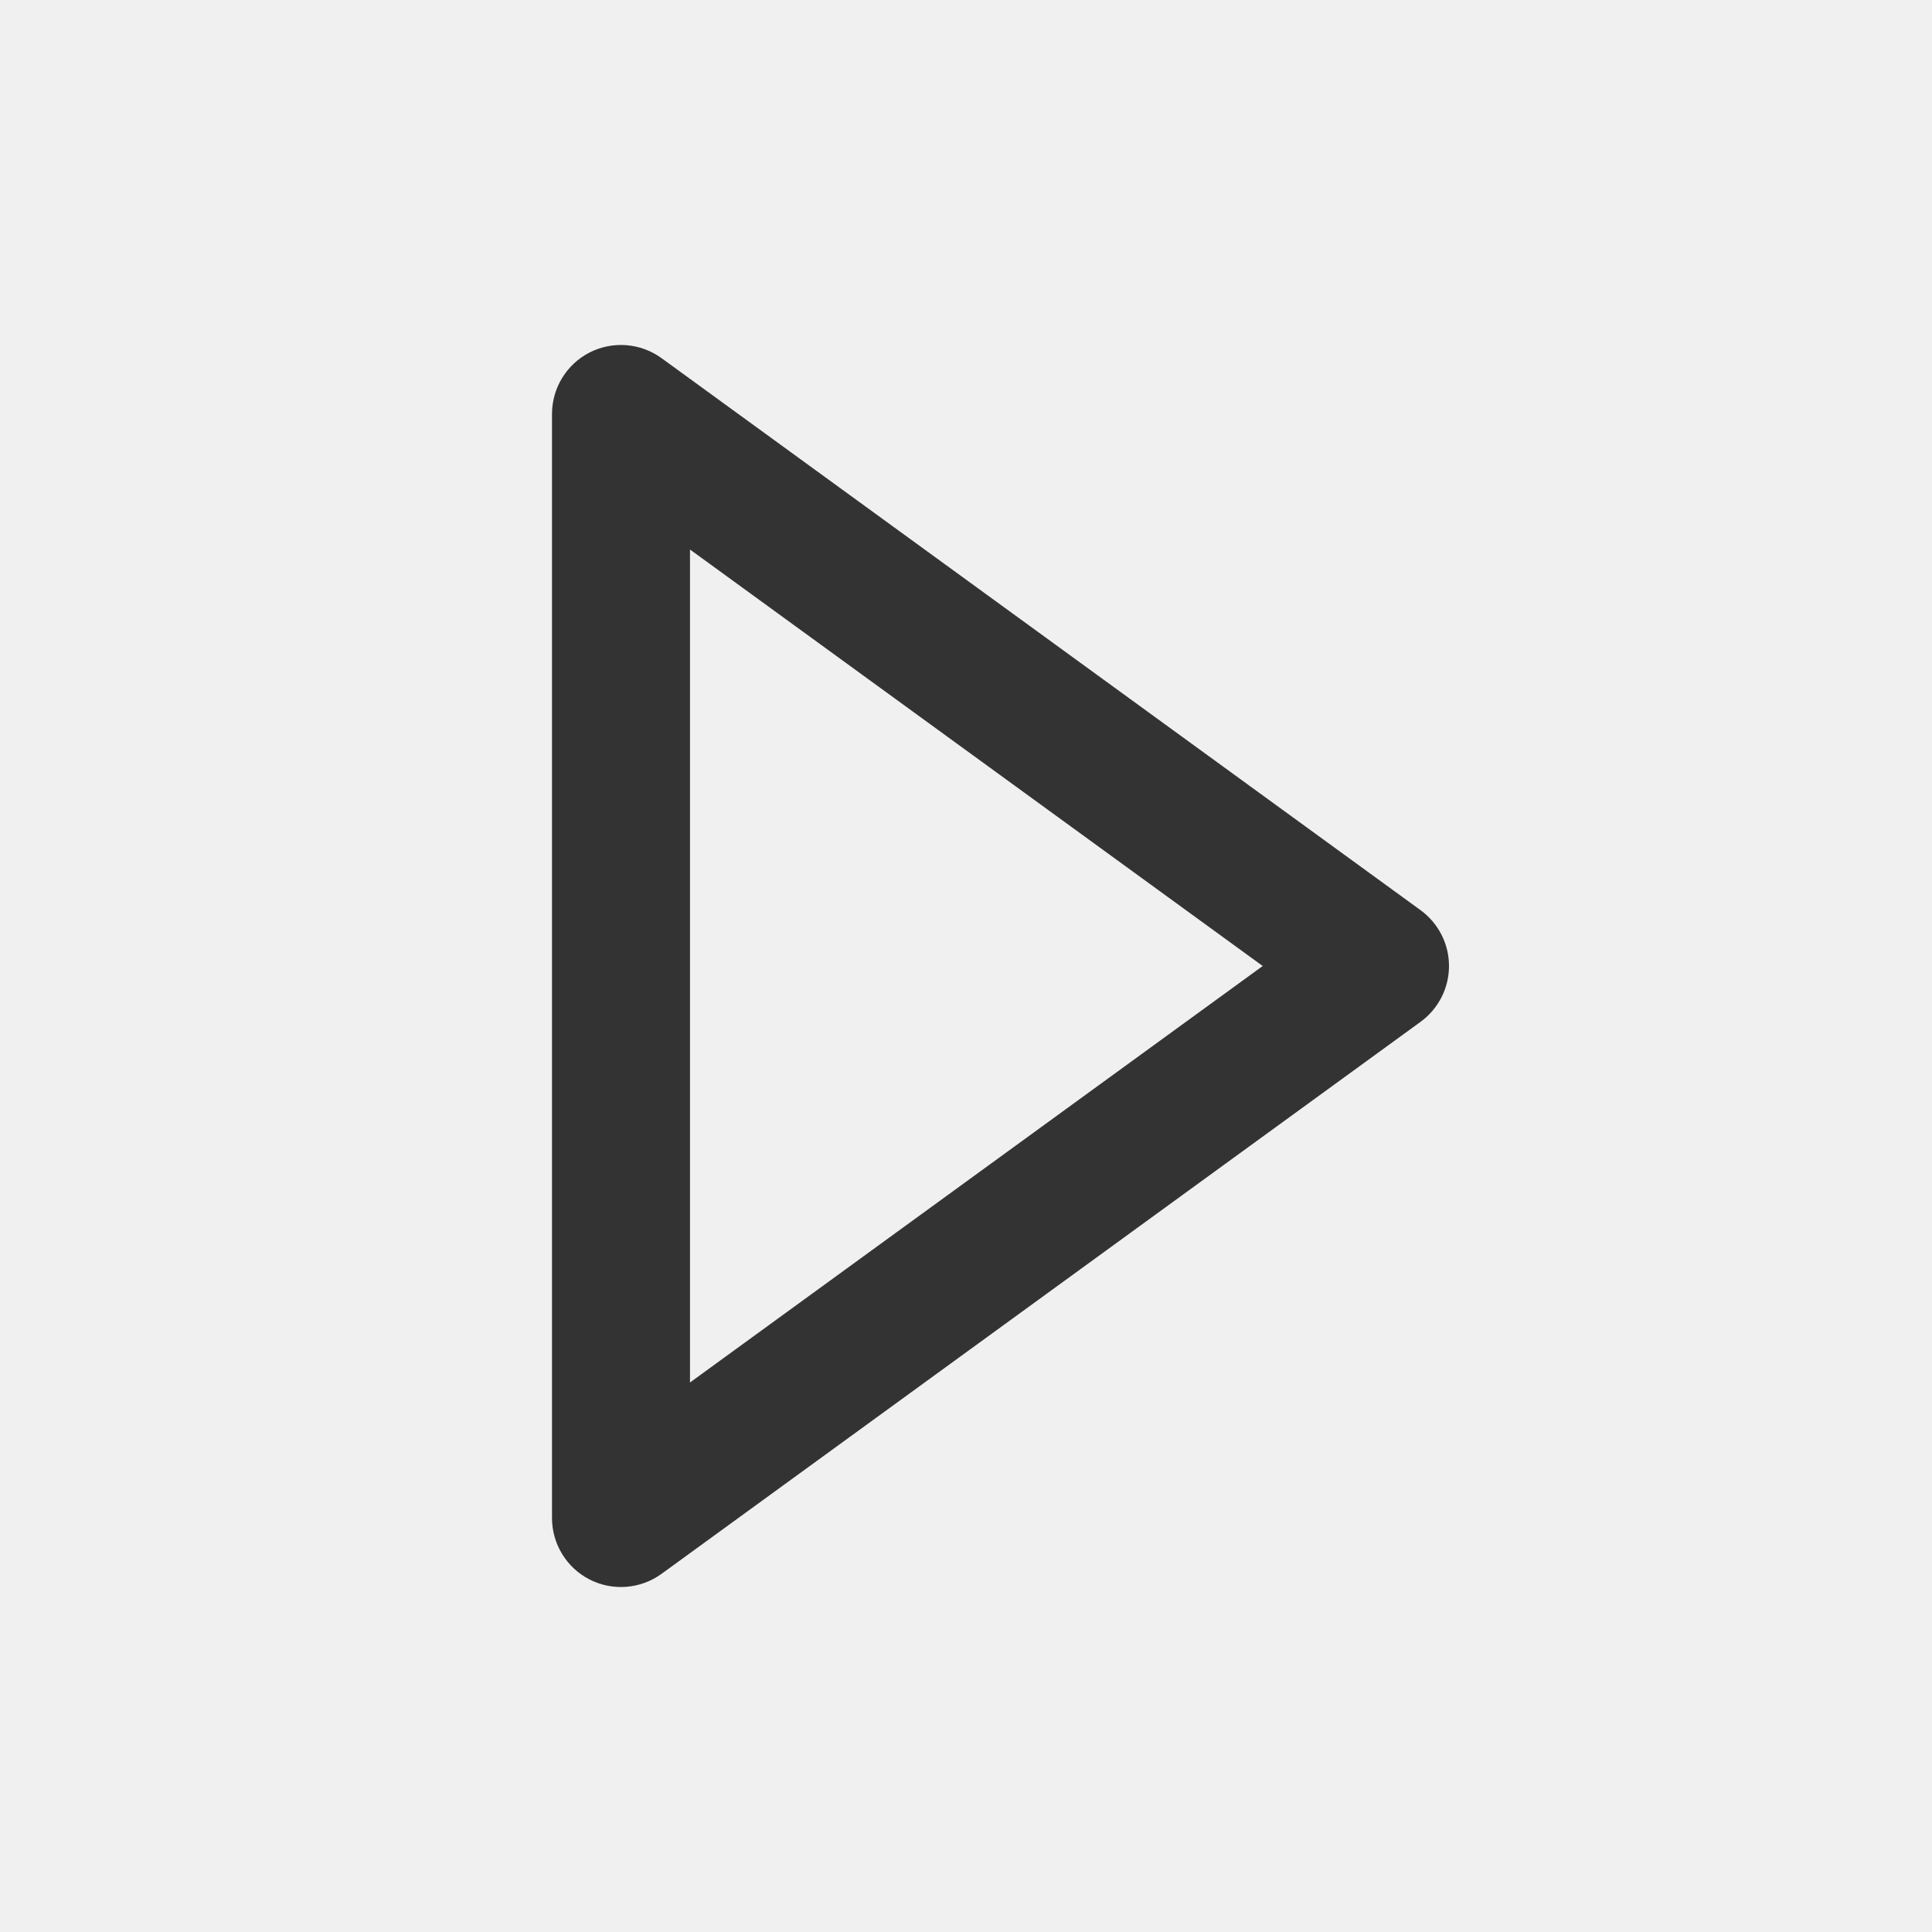
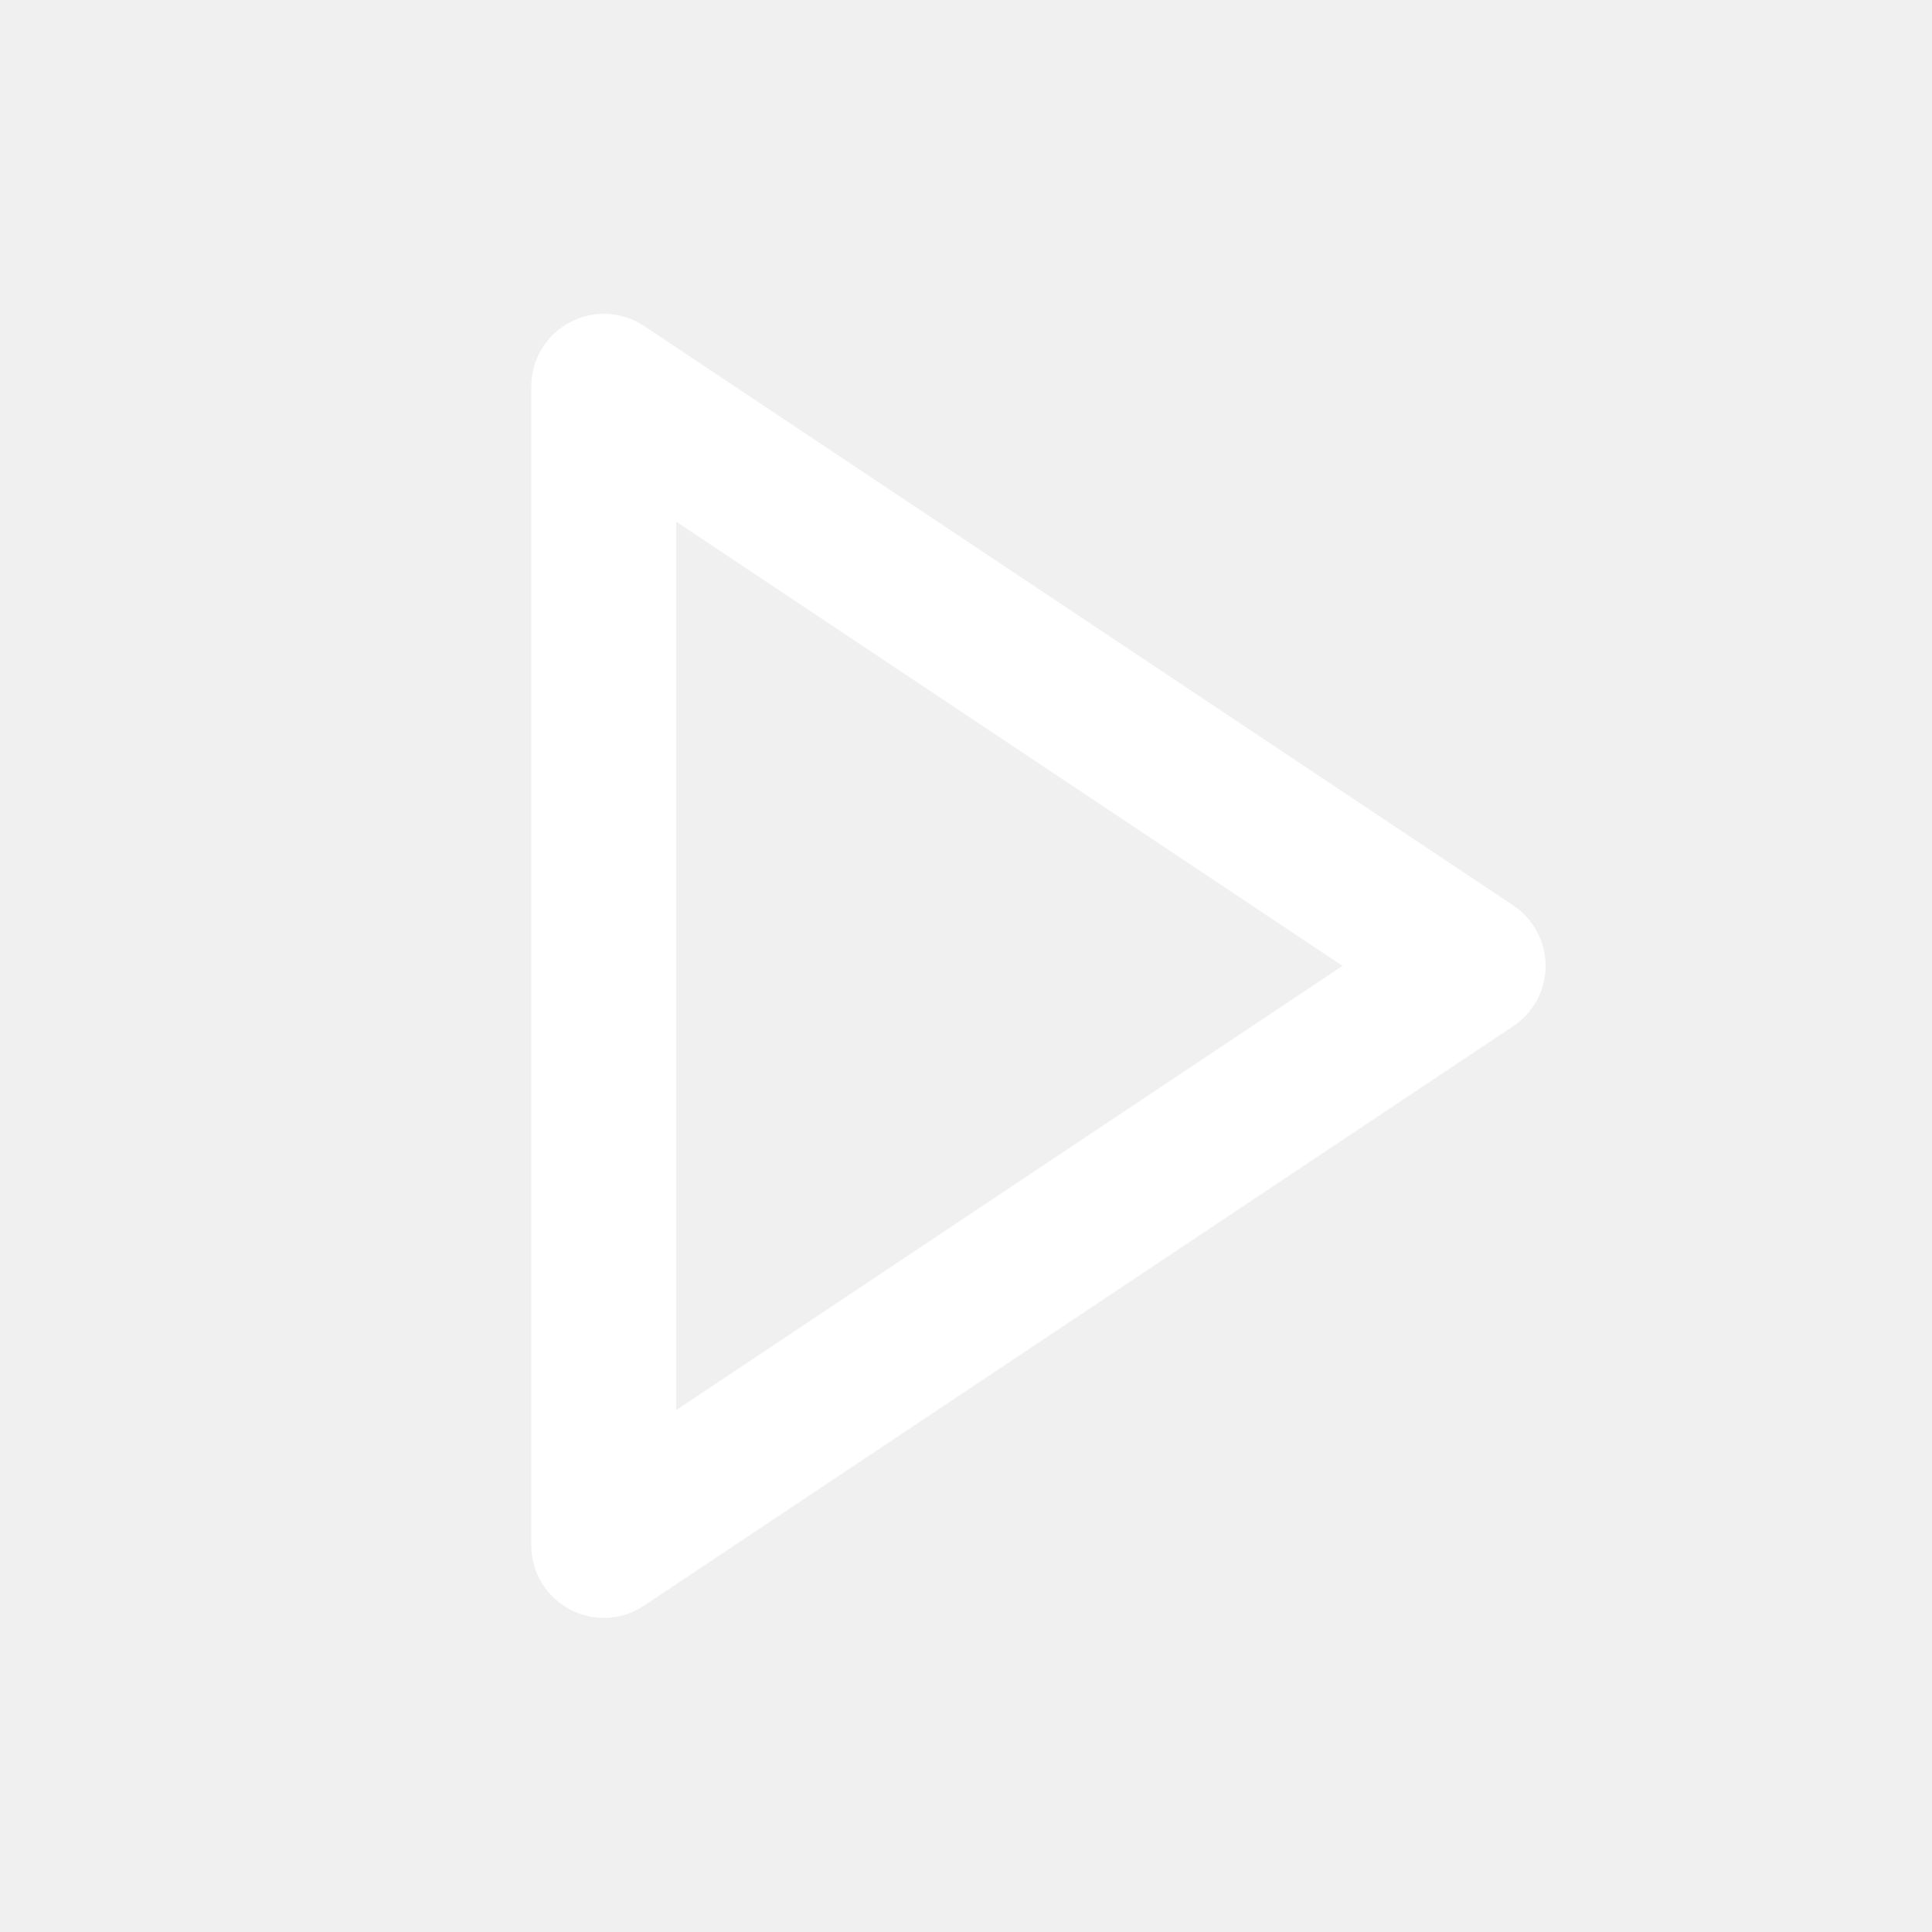
- <svg xmlns="http://www.w3.org/2000/svg" width="28" height="28" viewBox="0 0 28 28" fill="none">
-   <path d="M8 6C8 5.624 8.211 5.279 8.546 5.108C8.881 4.938 9.284 4.97 9.588 5.191L20.588 13.191C20.847 13.38 21 13.68 21 14C21 14.32 20.847 14.62 20.588 14.809L9.588 22.809C9.284 23.03 8.881 23.062 8.546 22.892C8.211 22.721 8 22.376 8 22L8 6ZM18.3 14L10 7.964V20.036L18.3 14Z" fill="#333333" />
+ <svg xmlns="http://www.w3.org/2000/svg" width="16" height="16" viewBox="0 0 16 16" fill="none">
+   <path d="M4.4 3.199C4.4 2.977 4.522 2.774 4.718 2.67C4.913 2.565 5.149 2.577 5.333 2.699L12.533 7.499C12.7 7.611 12.8 7.798 12.8 7.999C12.8 8.199 12.7 8.386 12.533 8.498L5.333 13.298C5.149 13.421 4.913 13.432 4.718 13.328C4.522 13.223 4.4 13.02 4.4 12.799L4.4 3.199ZM11.118 7.999L5.6 4.32L5.6 11.678L11.118 7.999Z" fill="white" />
</svg>
